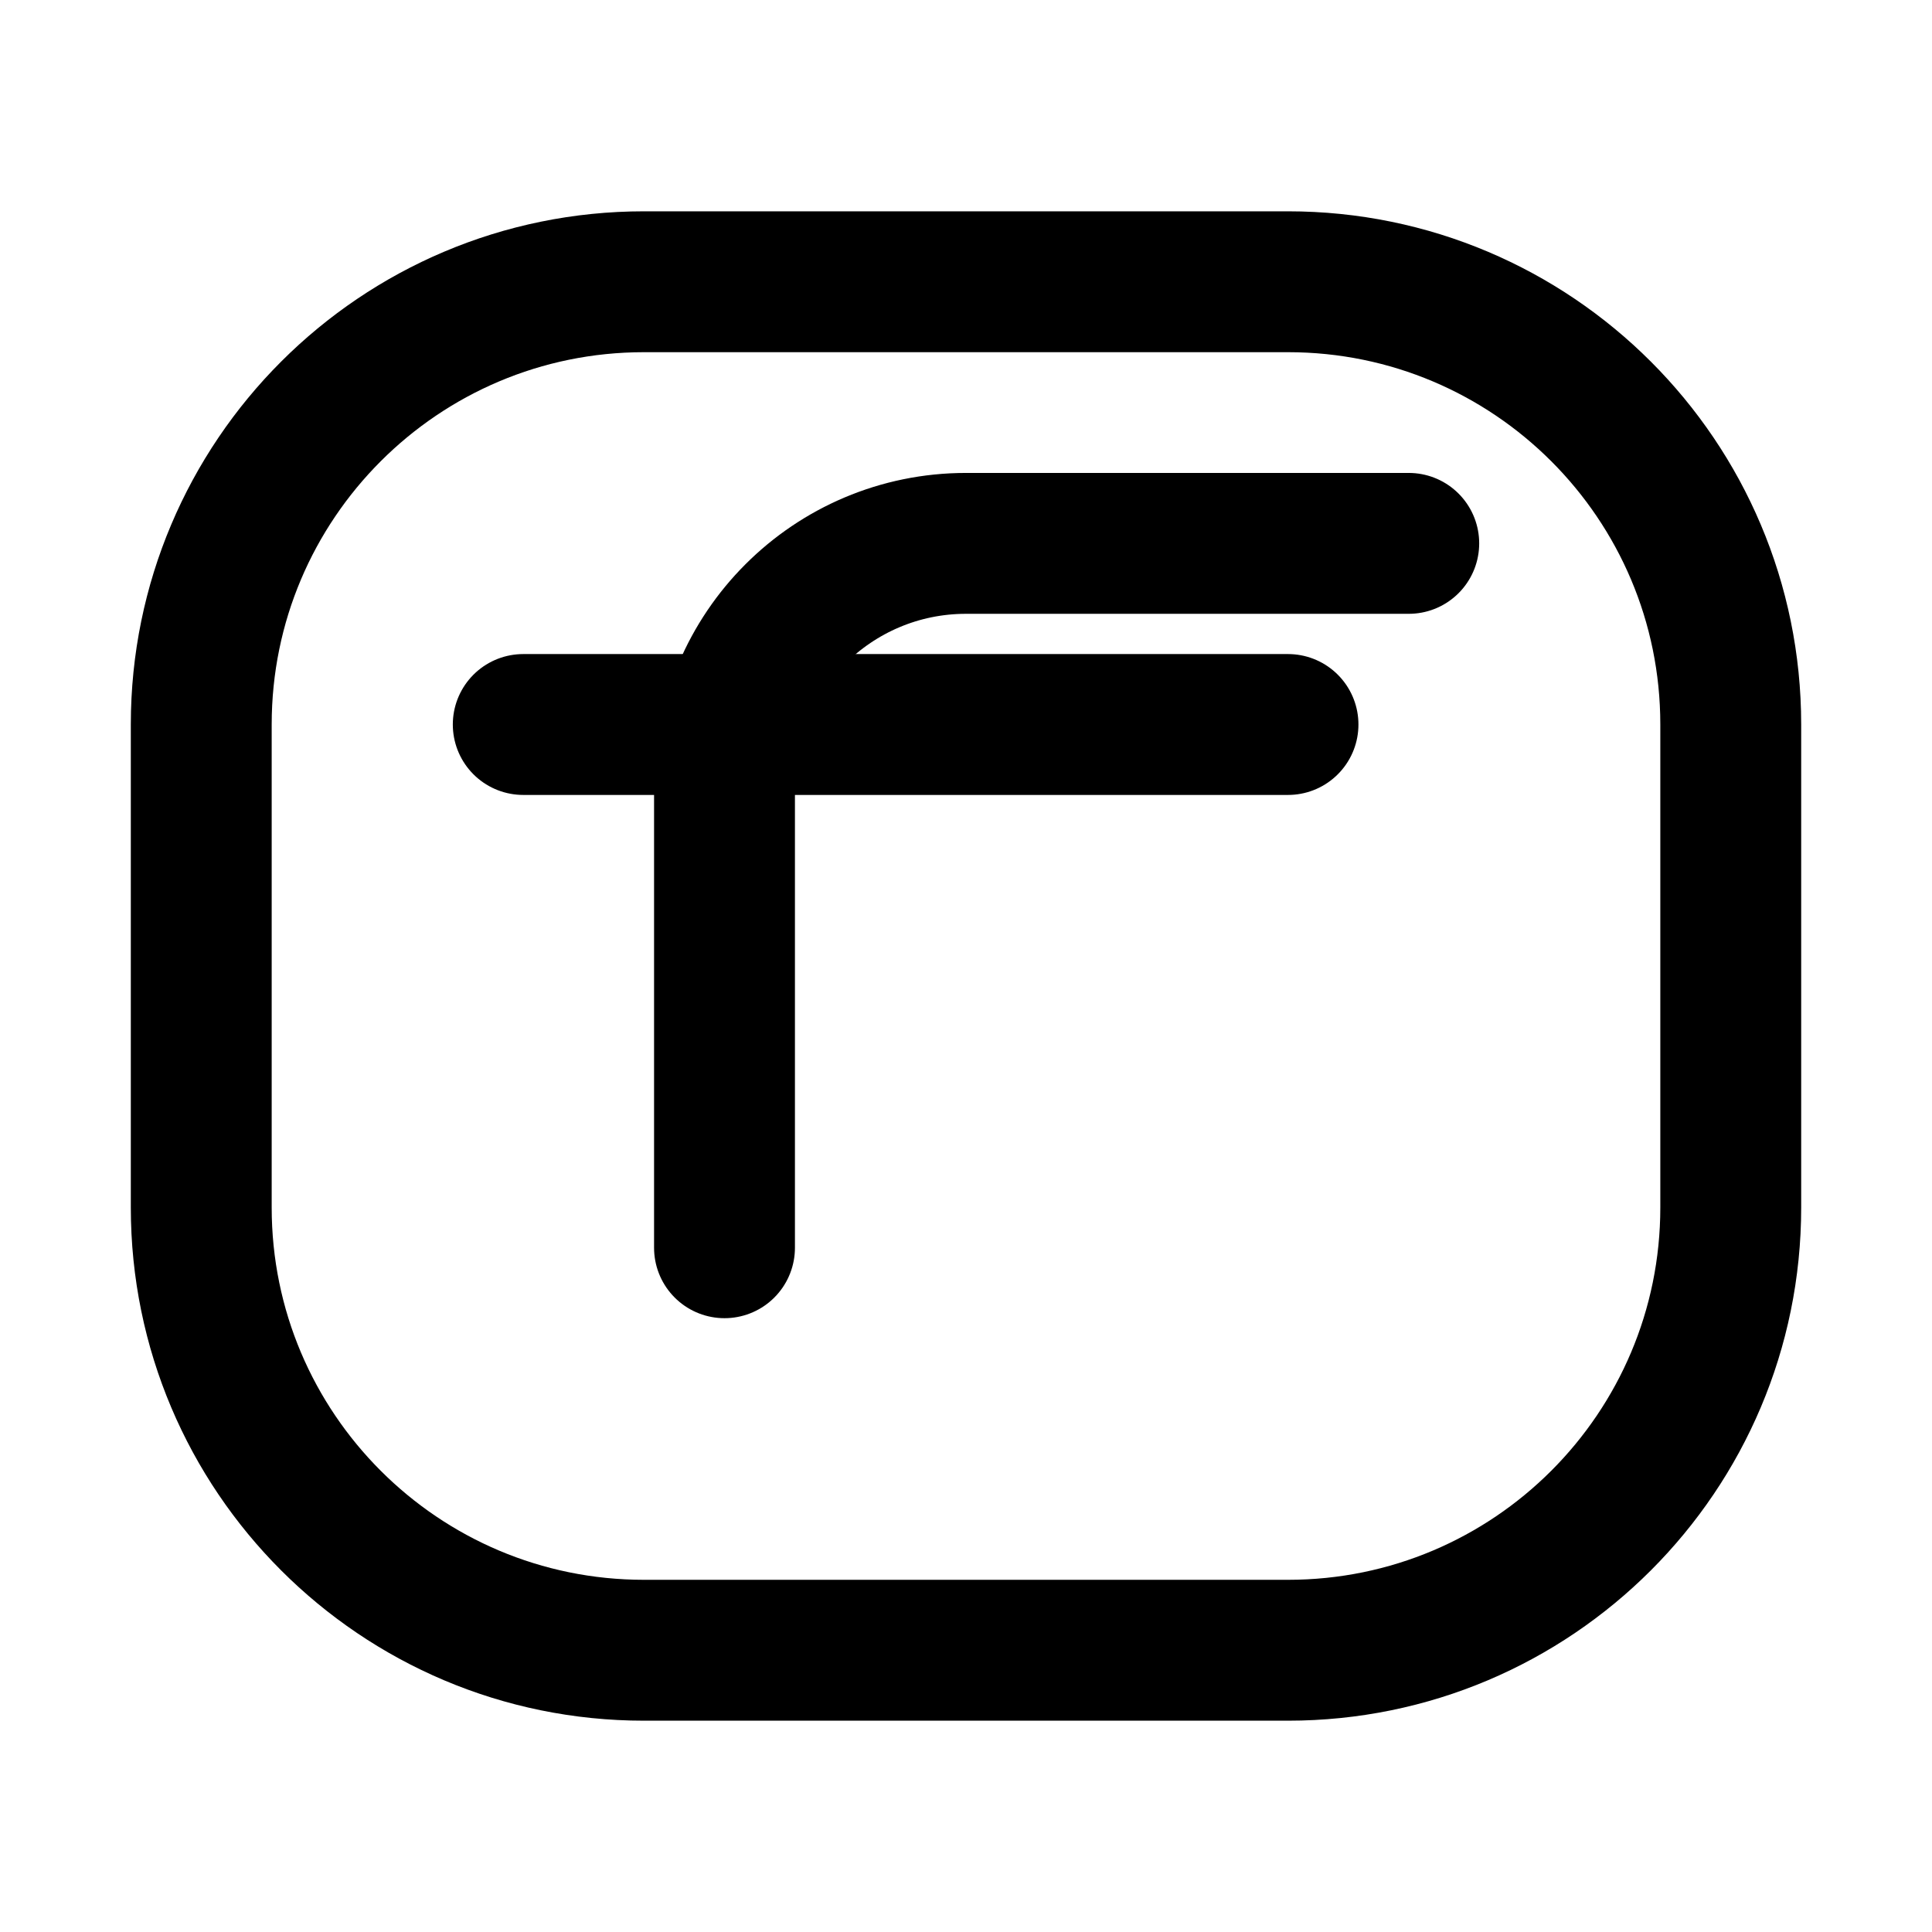
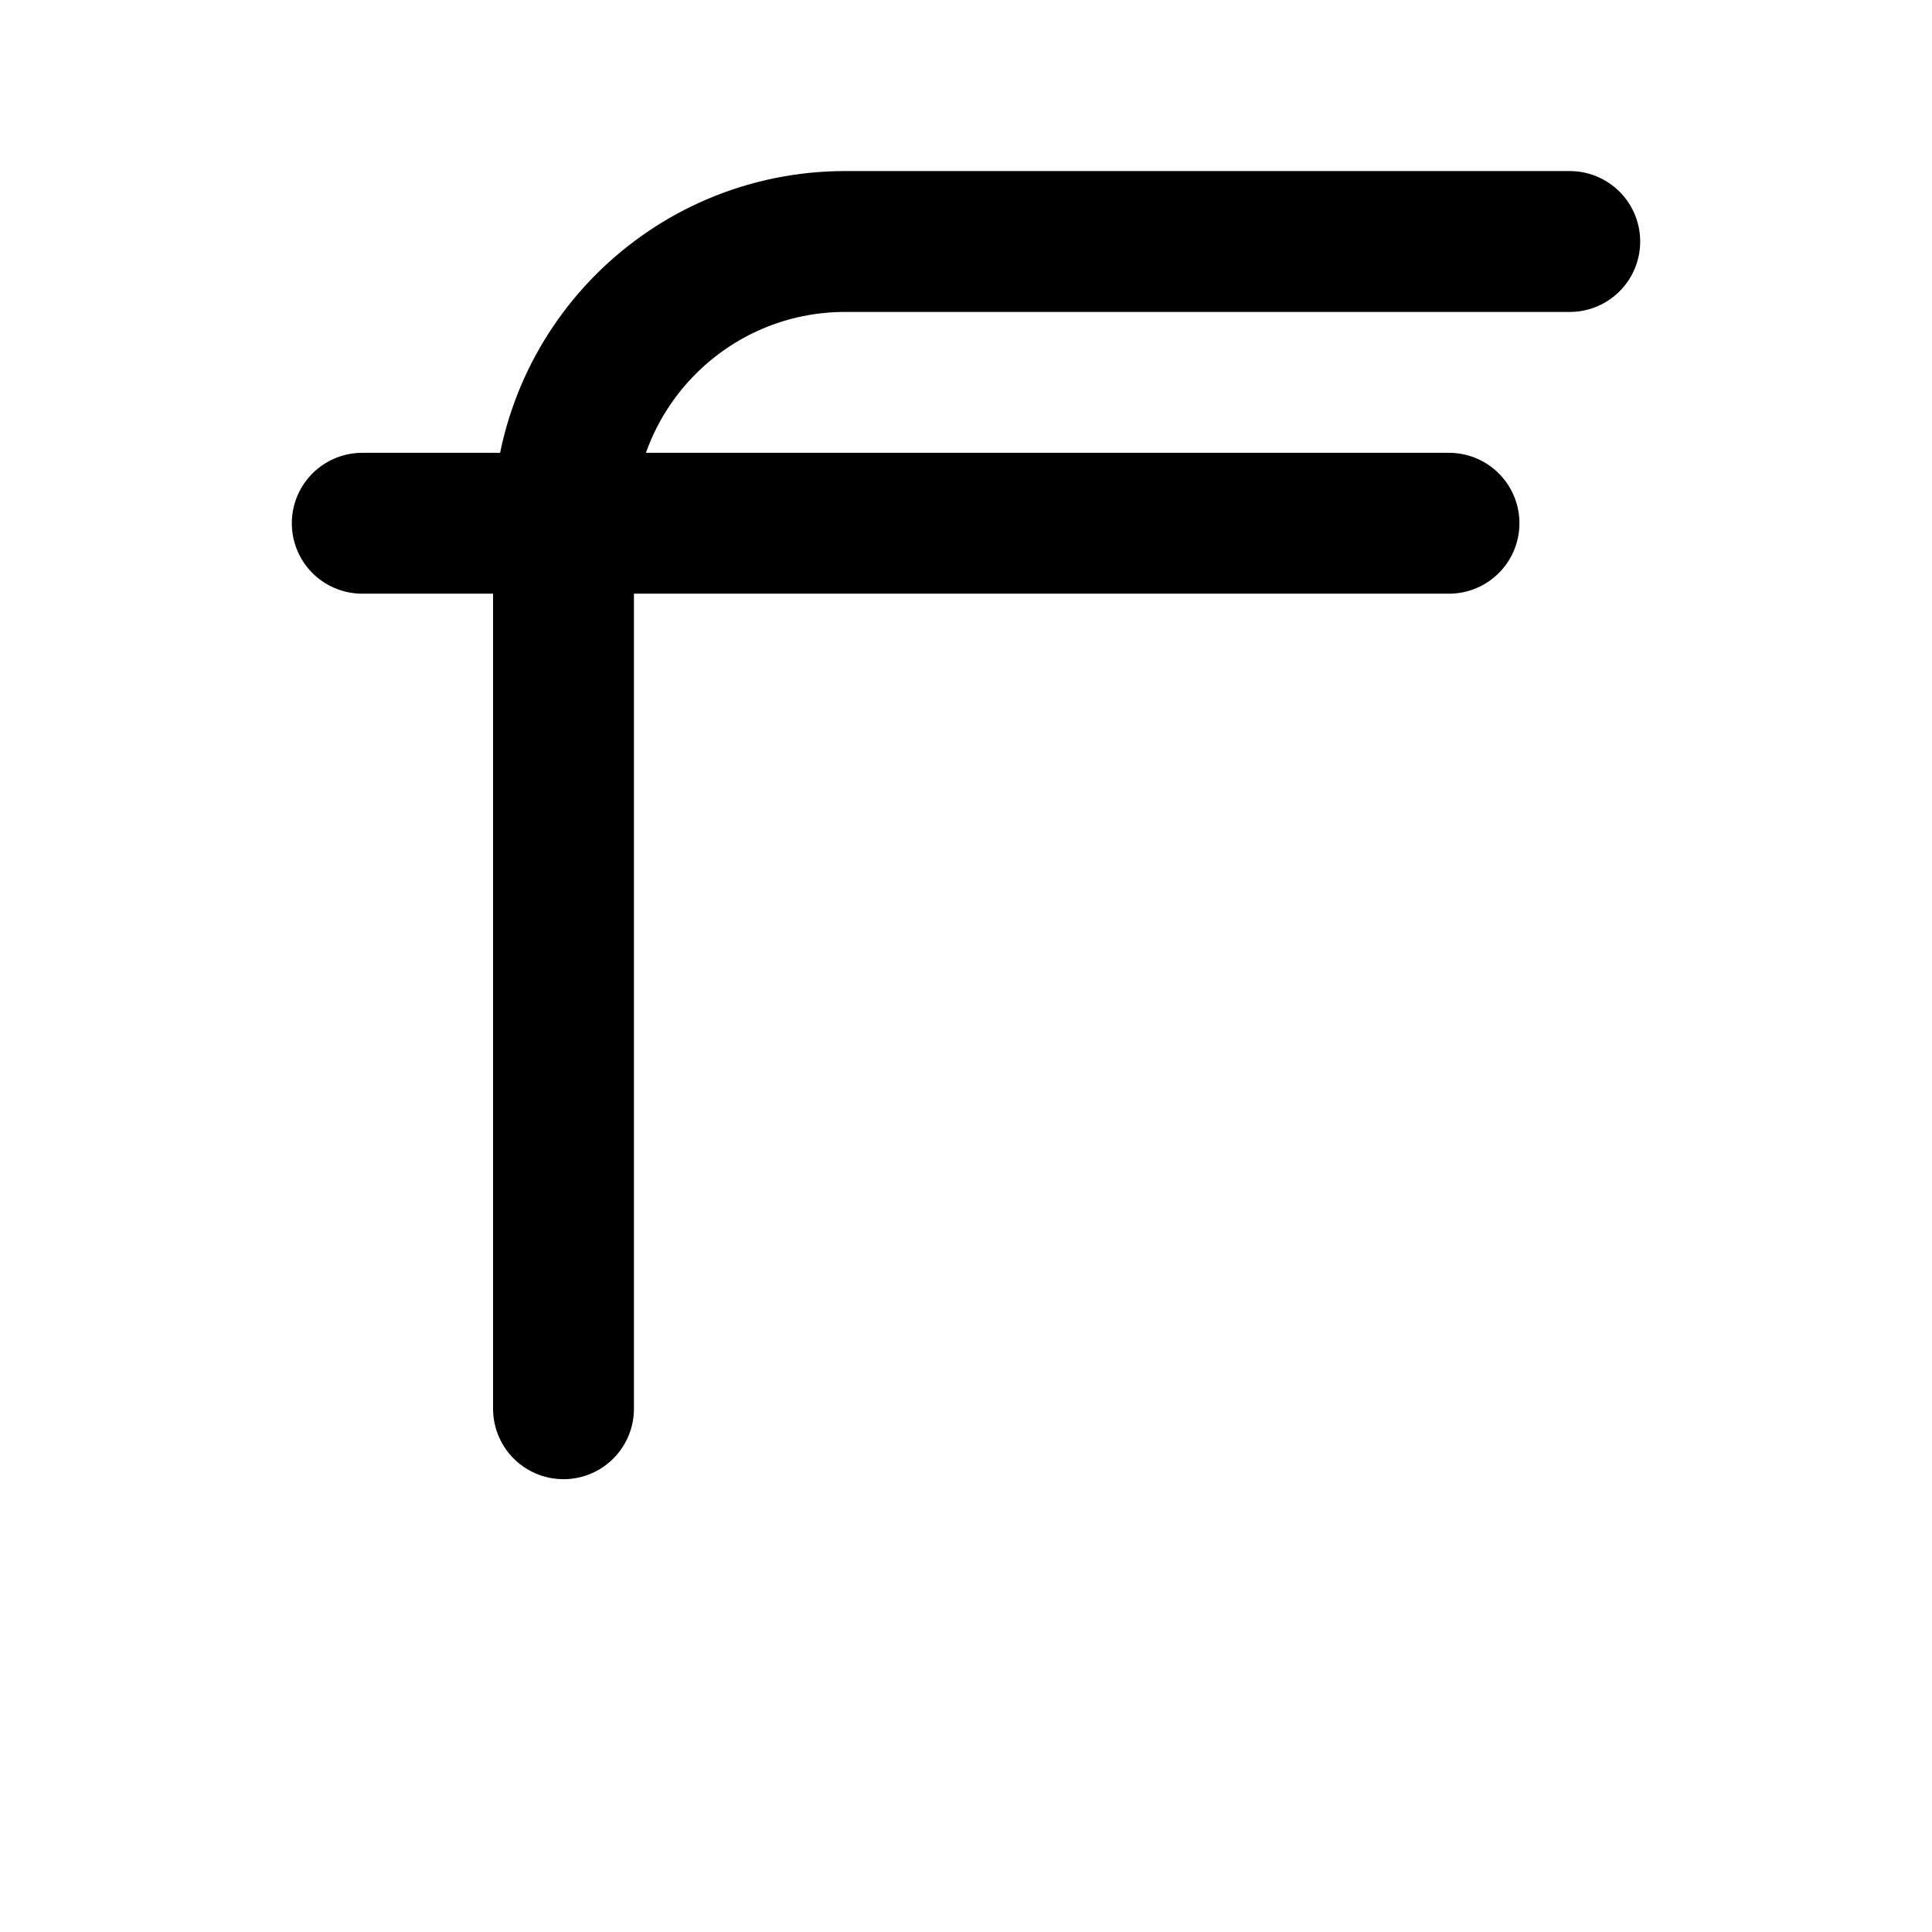
<svg xmlns="http://www.w3.org/2000/svg" viewBox="0 0 24 24" fill="none" stroke="currentColor" stroke-width="1.75" stroke-linecap="round" stroke-linejoin="round">
-   <path d="M2.5 9 A5.5 5.5 0 0 1 8 3.5 L16 3.5 A5.5 5.5 0 0 1 21.5 9 L21.5 15 A5.5 5.5 0 0 1 16 20.5 L8 20.5 A5.5 5.5 0 0 1 2.5 15 Z" />
-   <path d="M9 15.5 L9 9.75 A3 3 0 0 1 12 6.75 L17.5 6.75" />
-   <path d="M6.5 9 L16 9" />
+   <path d="M7 17.5 L7 6.5 A3.5 3.5 0 0 1 10.5 3 L19.5 3" />
+   <path d="M4.5 6.5 L18 6.5" />
</svg>
